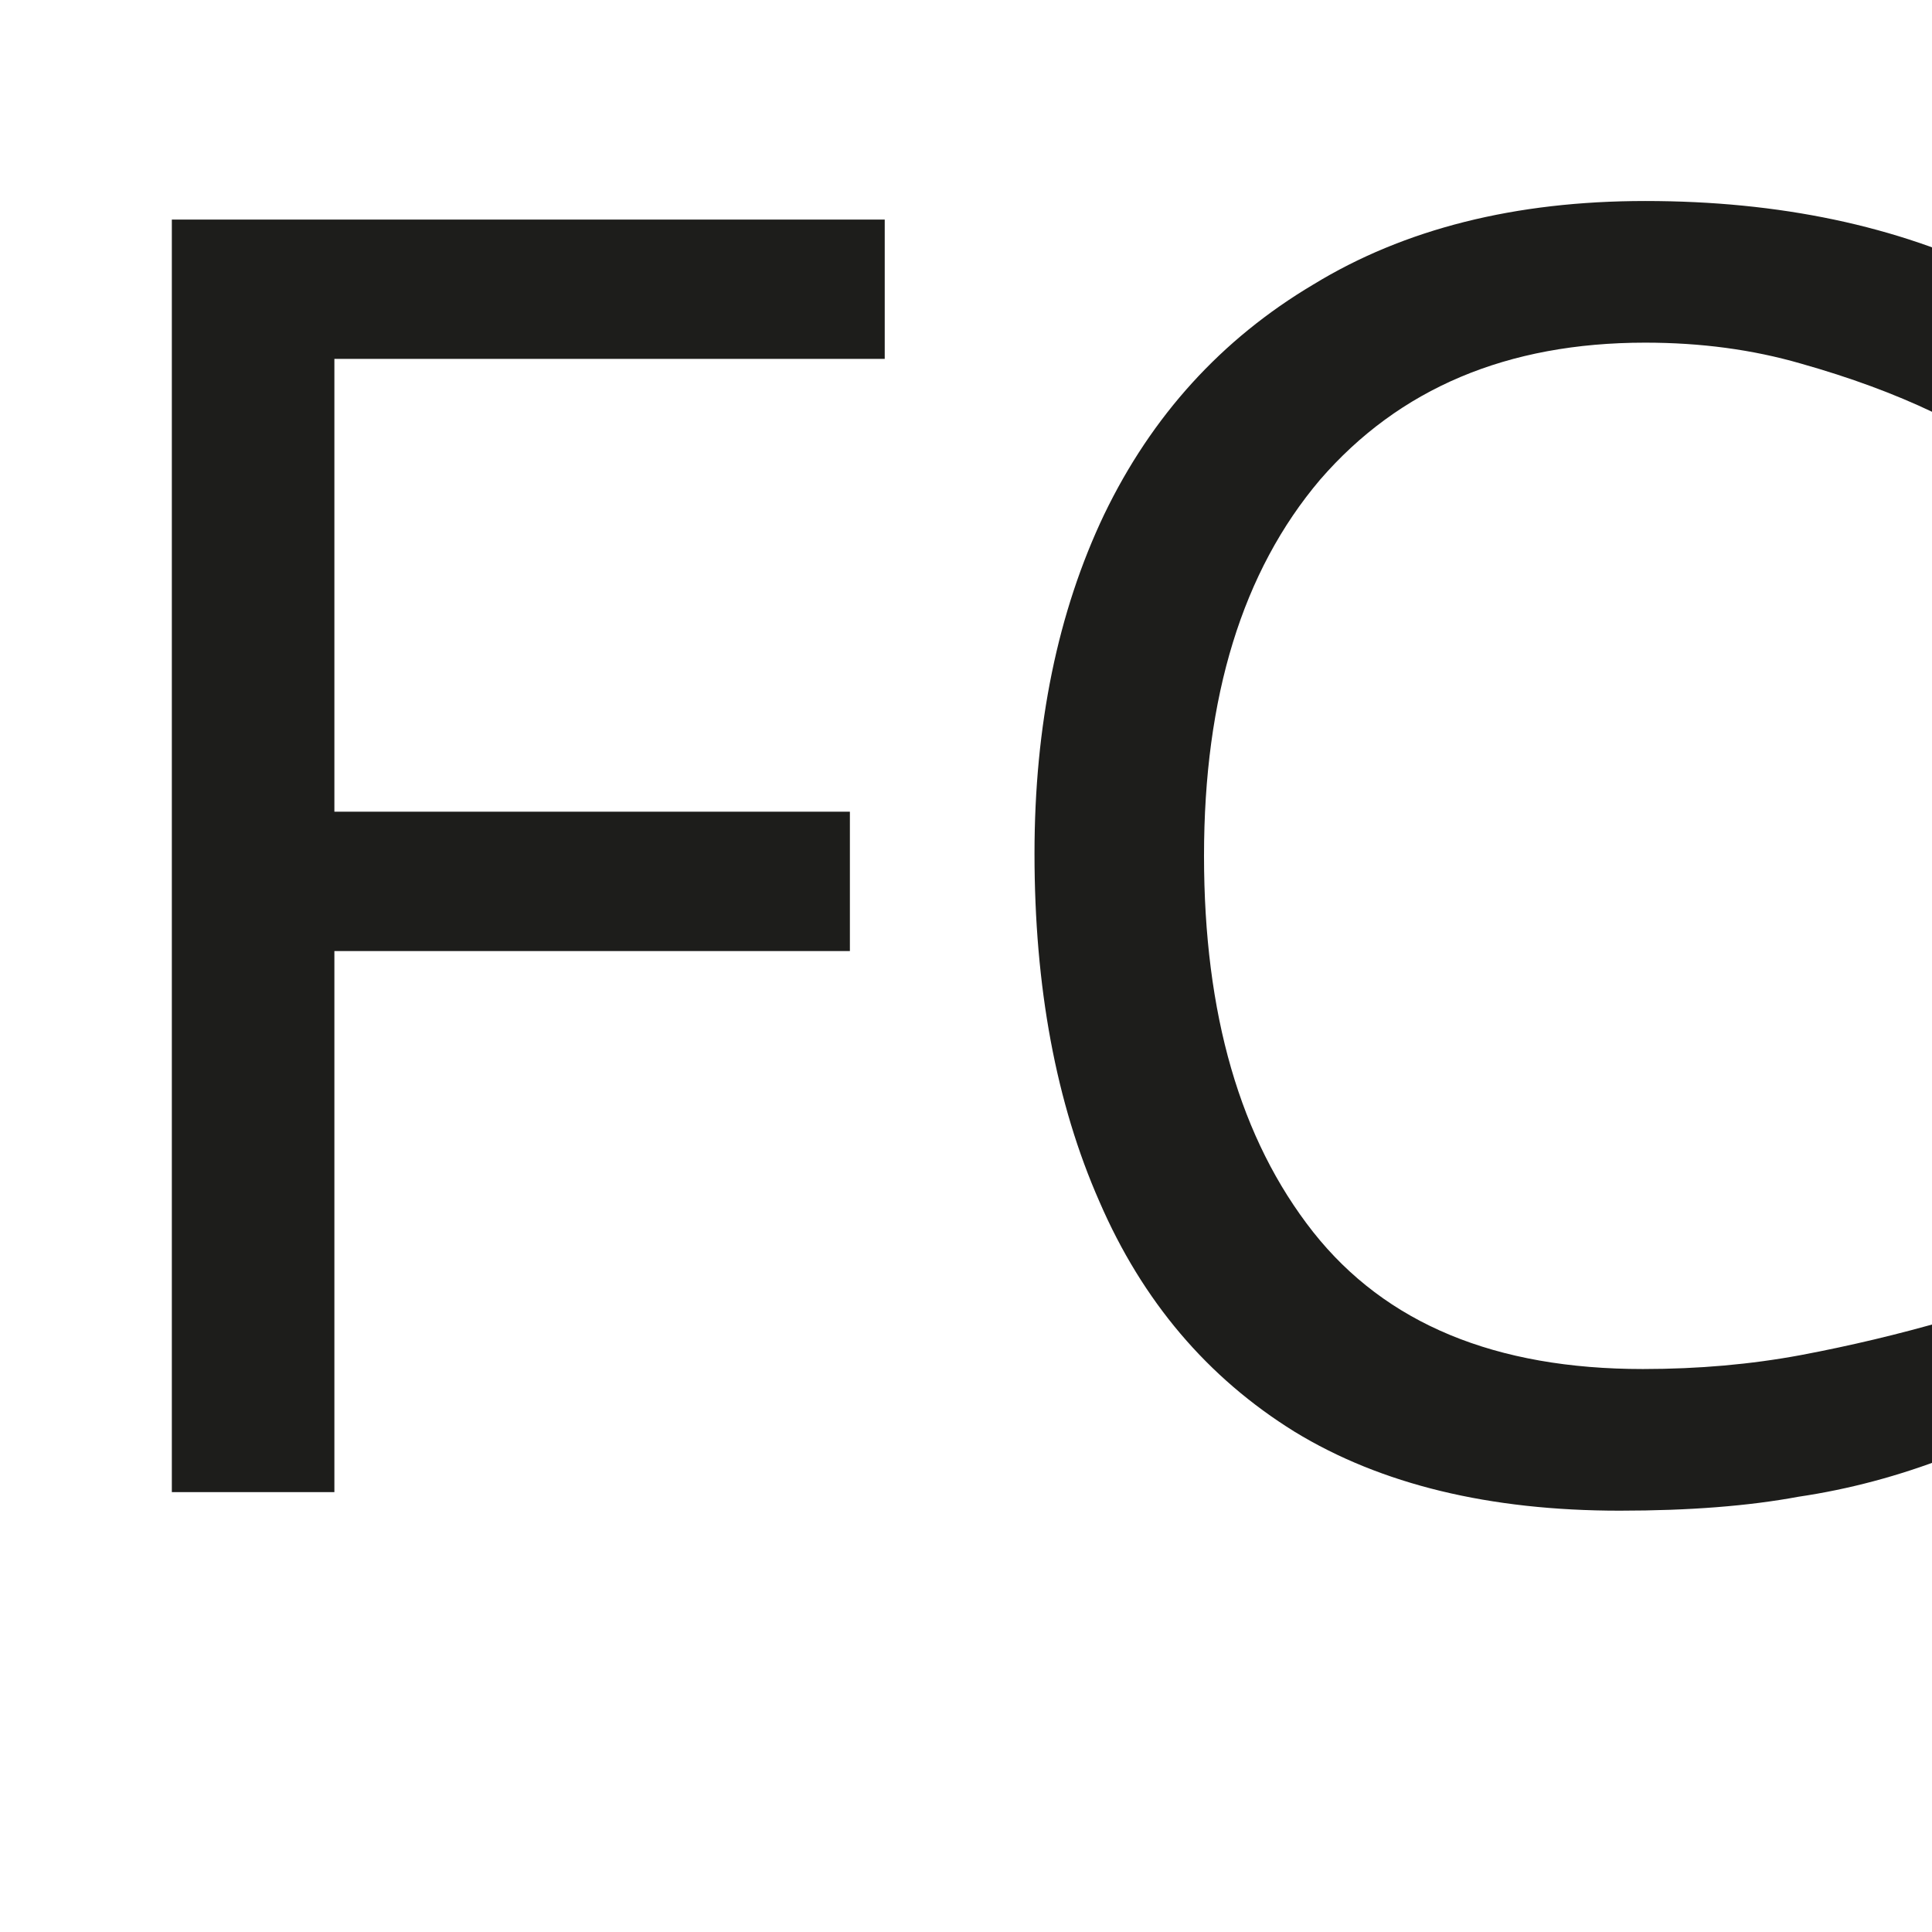
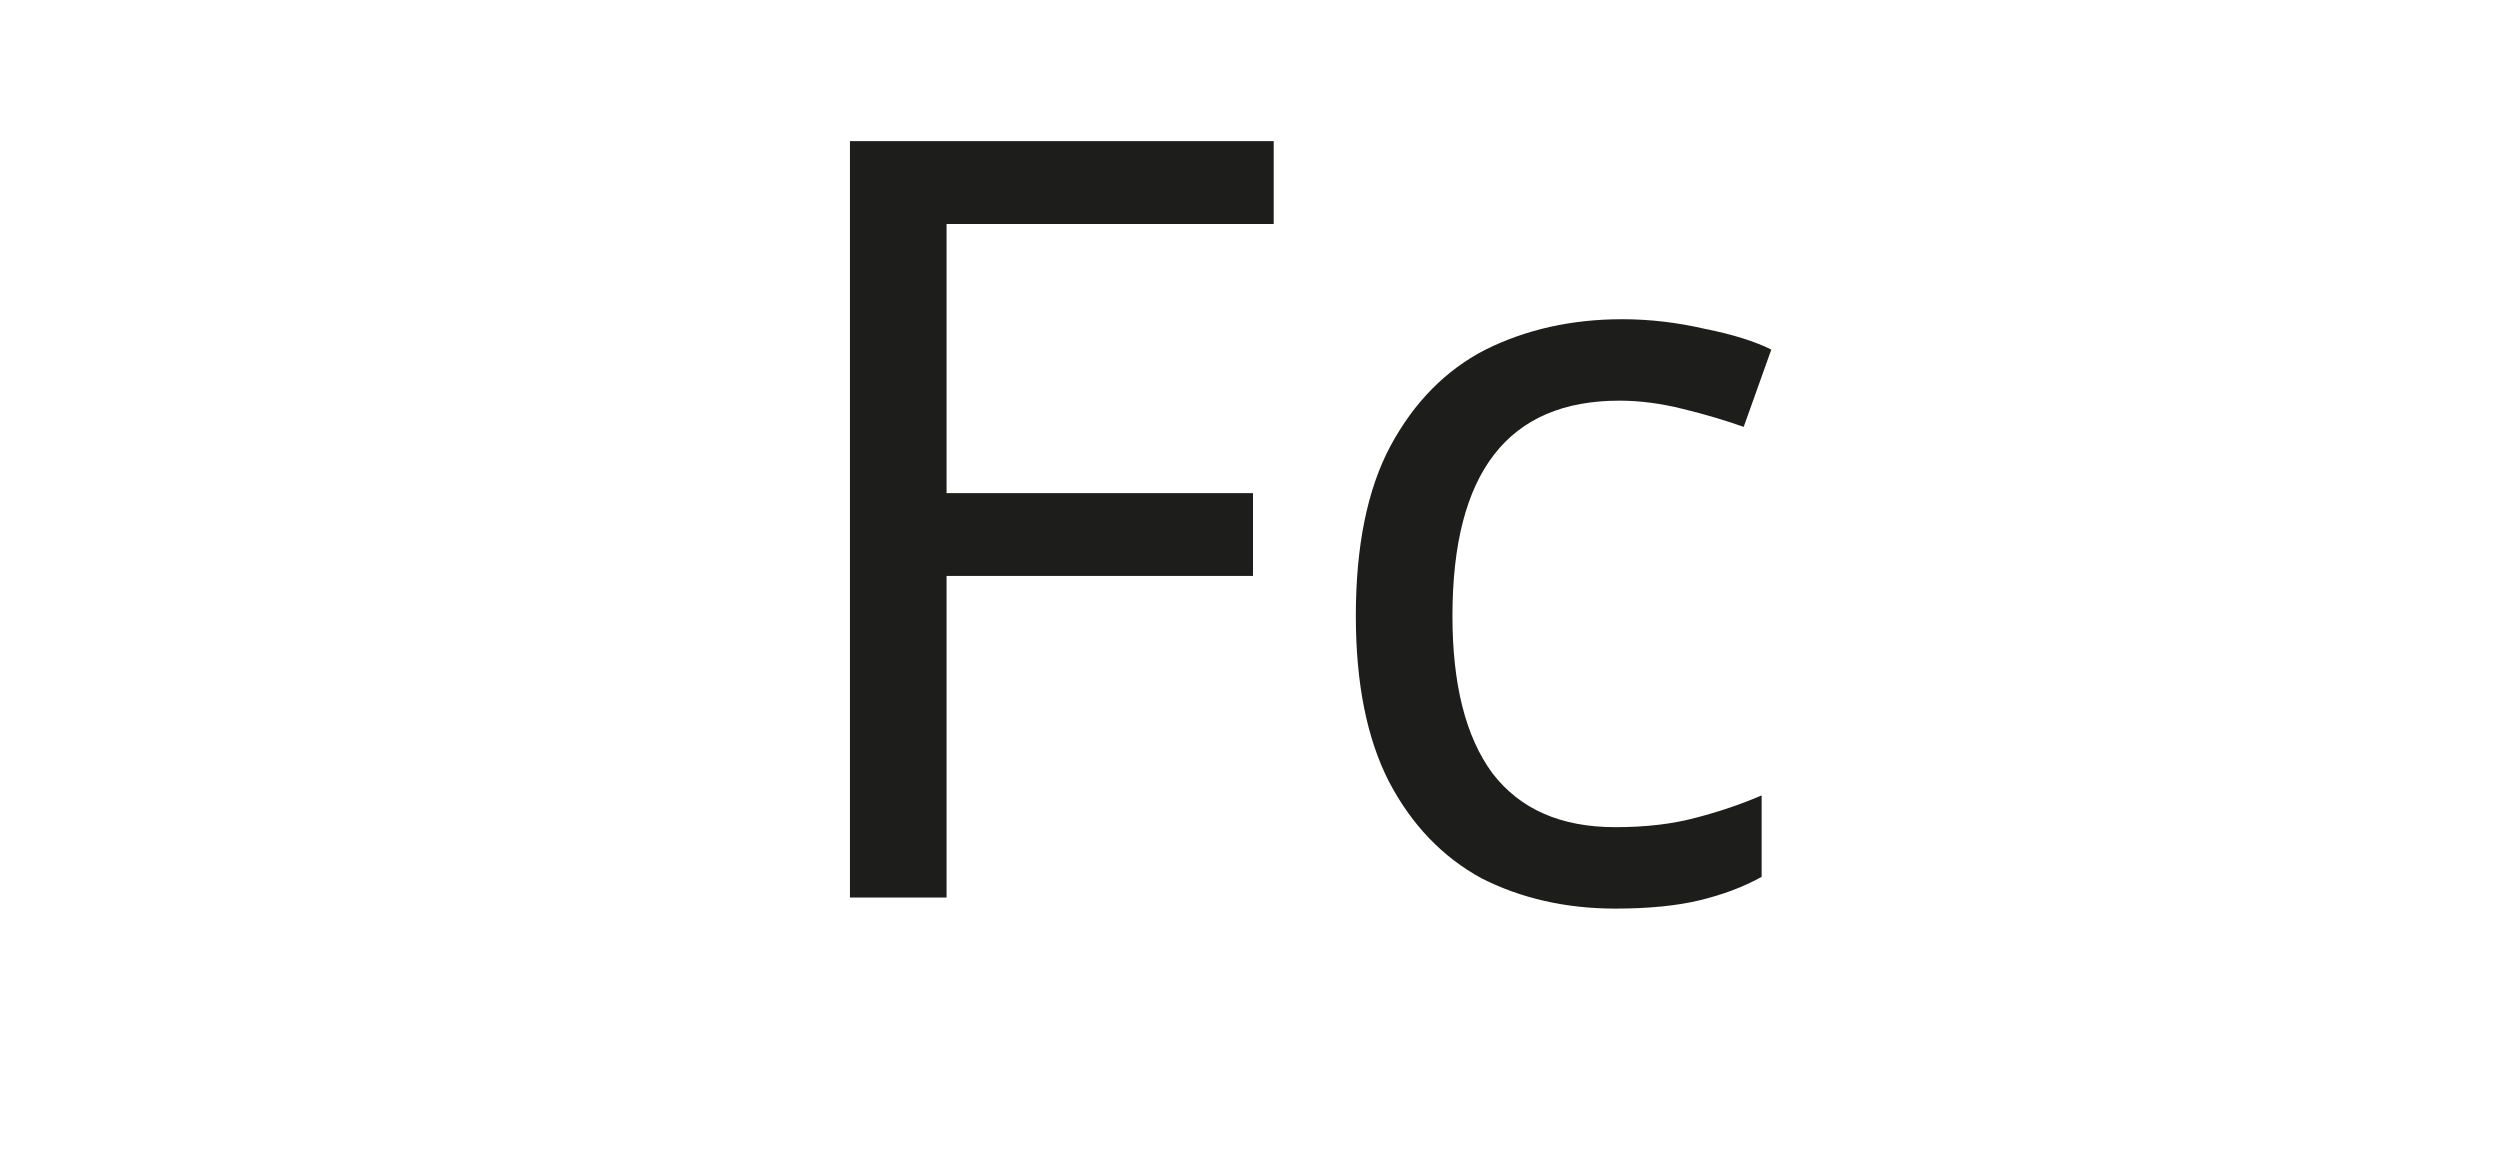
- <svg xmlns="http://www.w3.org/2000/svg" version="1.1" id="Calque_1" x="0px" y="0px" viewBox="0 0 13 13" style="enable-background:new 0 0 13 13;" xml:space="preserve">
+ <svg xmlns="http://www.w3.org/2000/svg" version="1.1" id="Calque_1" x="0px" y="0px" viewBox="0 0 28.3 13" style="enable-background:new 0 0 28.3 13;" xml:space="preserve">
  <style type="text/css">
	.st0{fill:#1D1D1B;}
	.st1{font-family:'MyriadPro-Bold';}
	.st2{font-size:12px;}
</style>
-   <text transform="matrix(1 0 0 1 0 10.04)" class="st0 st1 st2">FC</text>
+   <text transform="matrix(1 0 0 1 8.4652 10.1604)" class="st0 st1 st2">Fc</text>
</svg>
